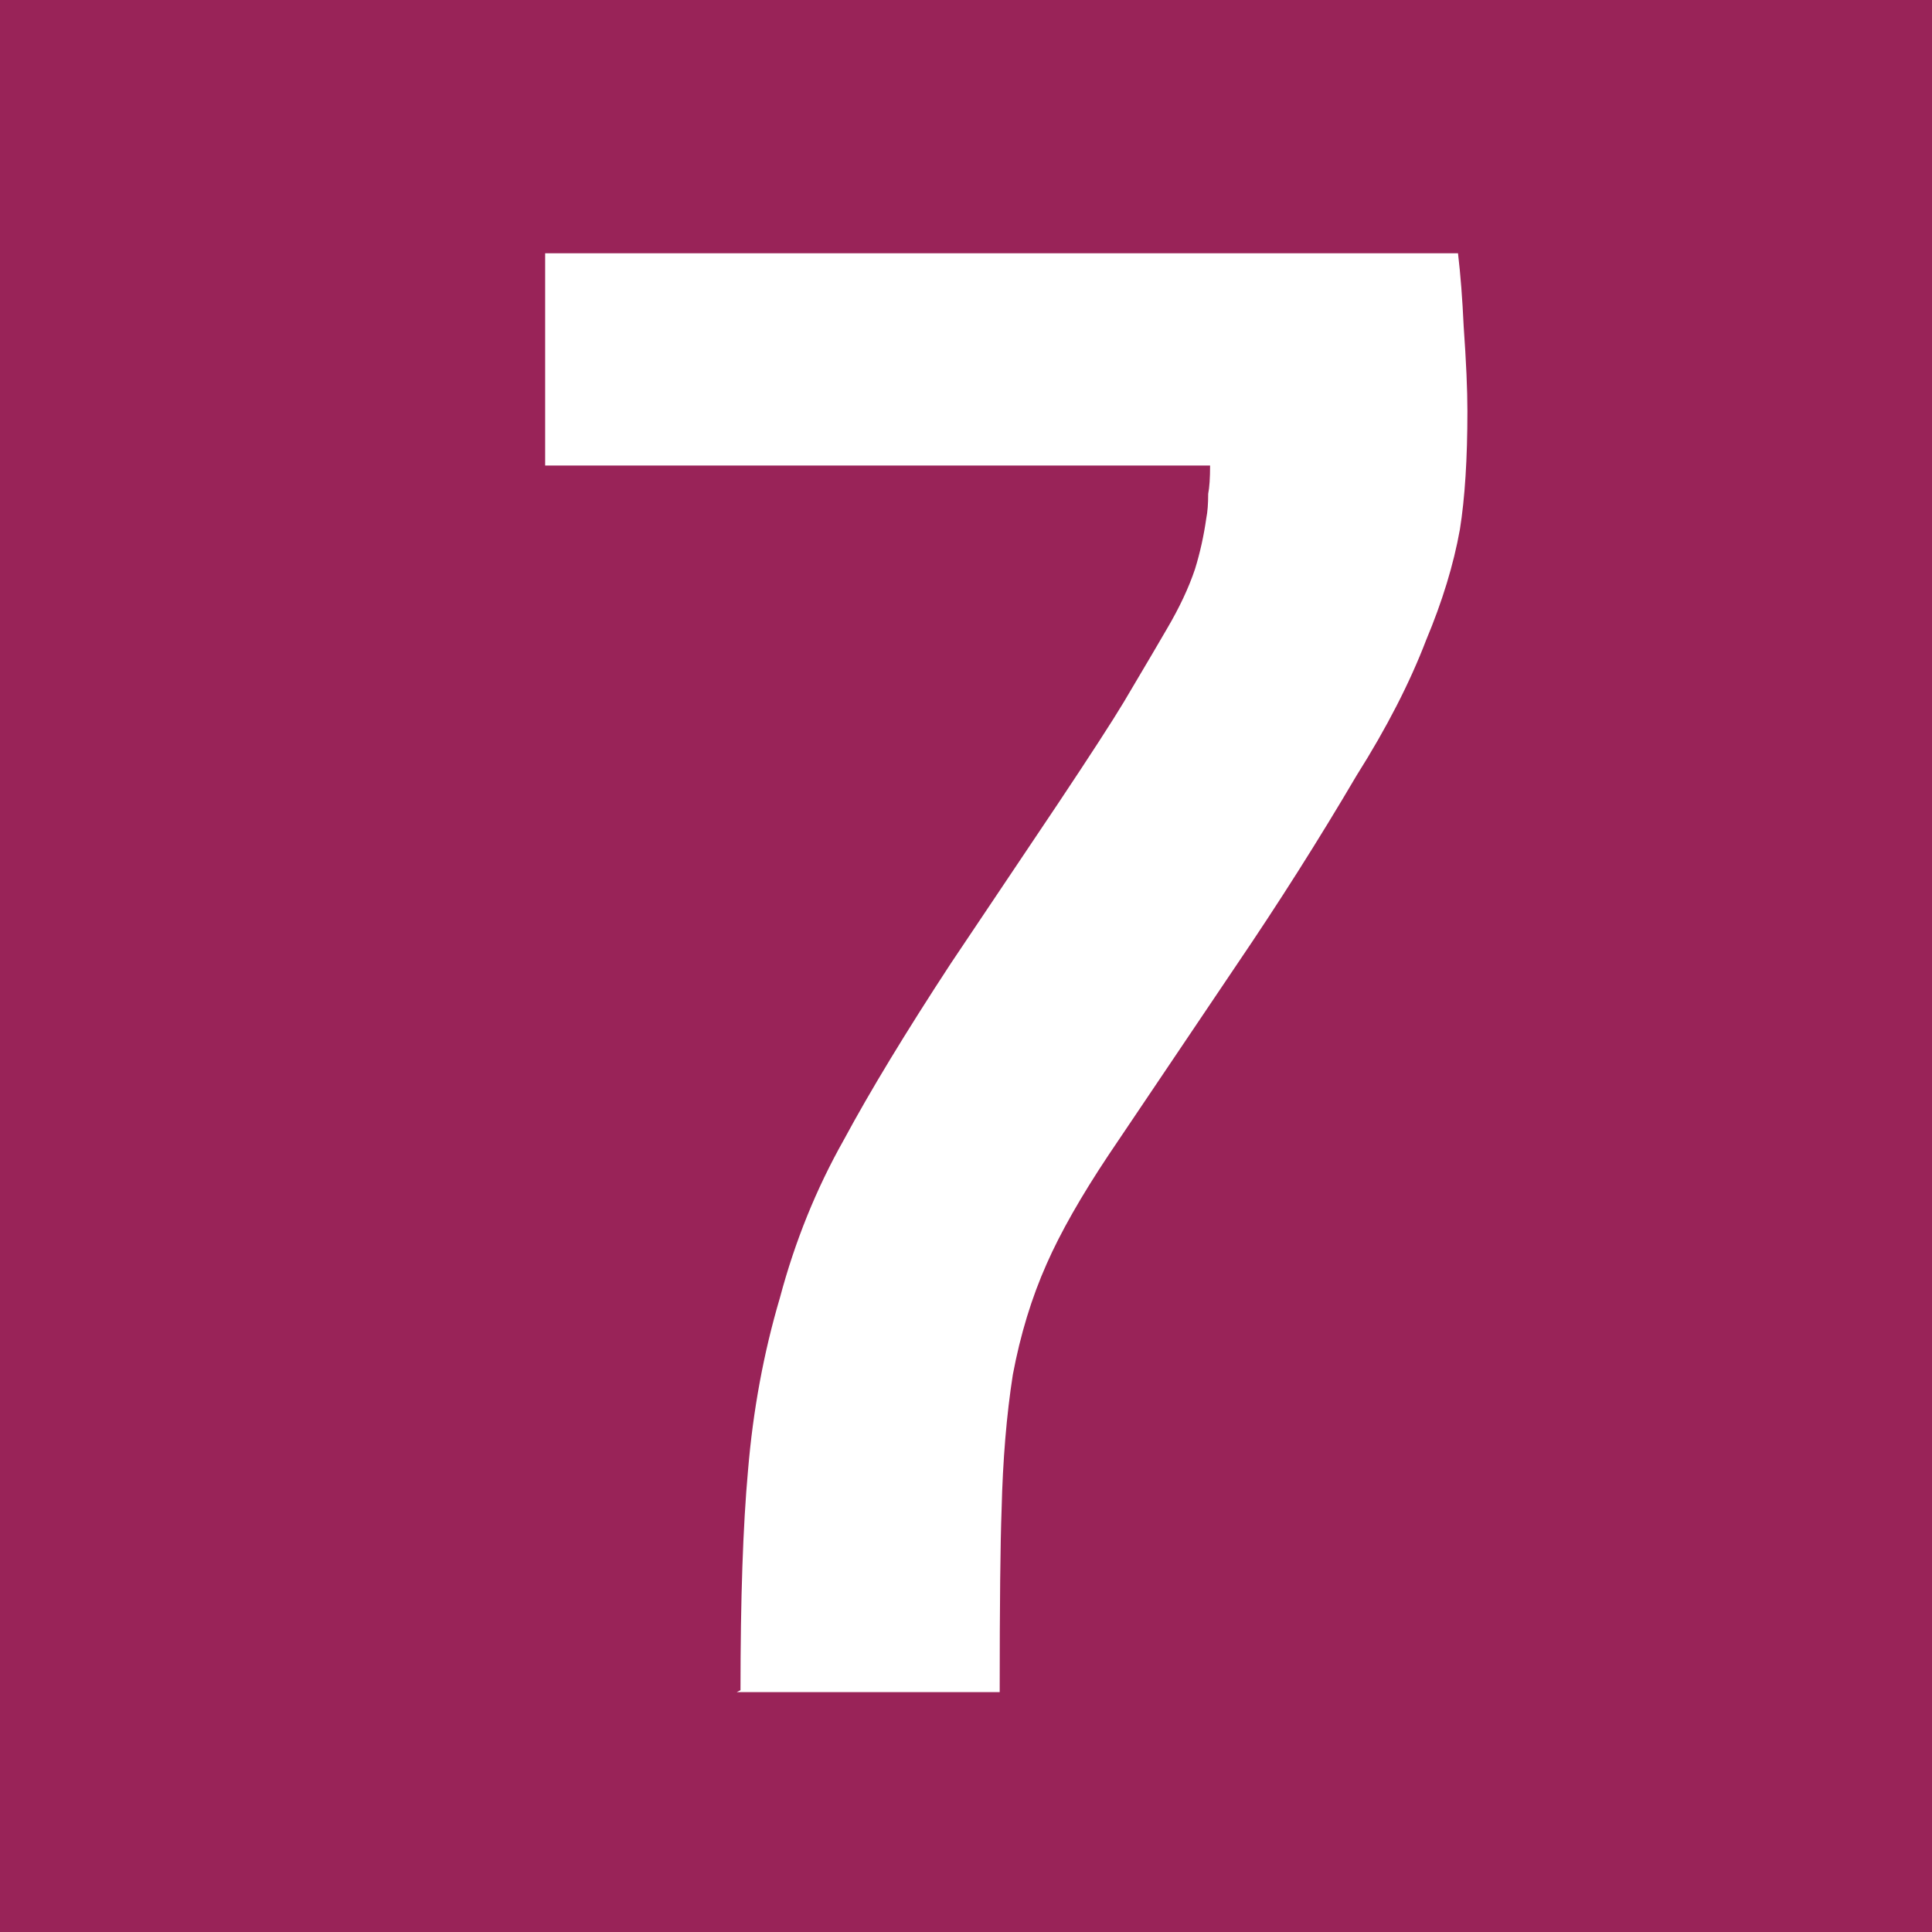
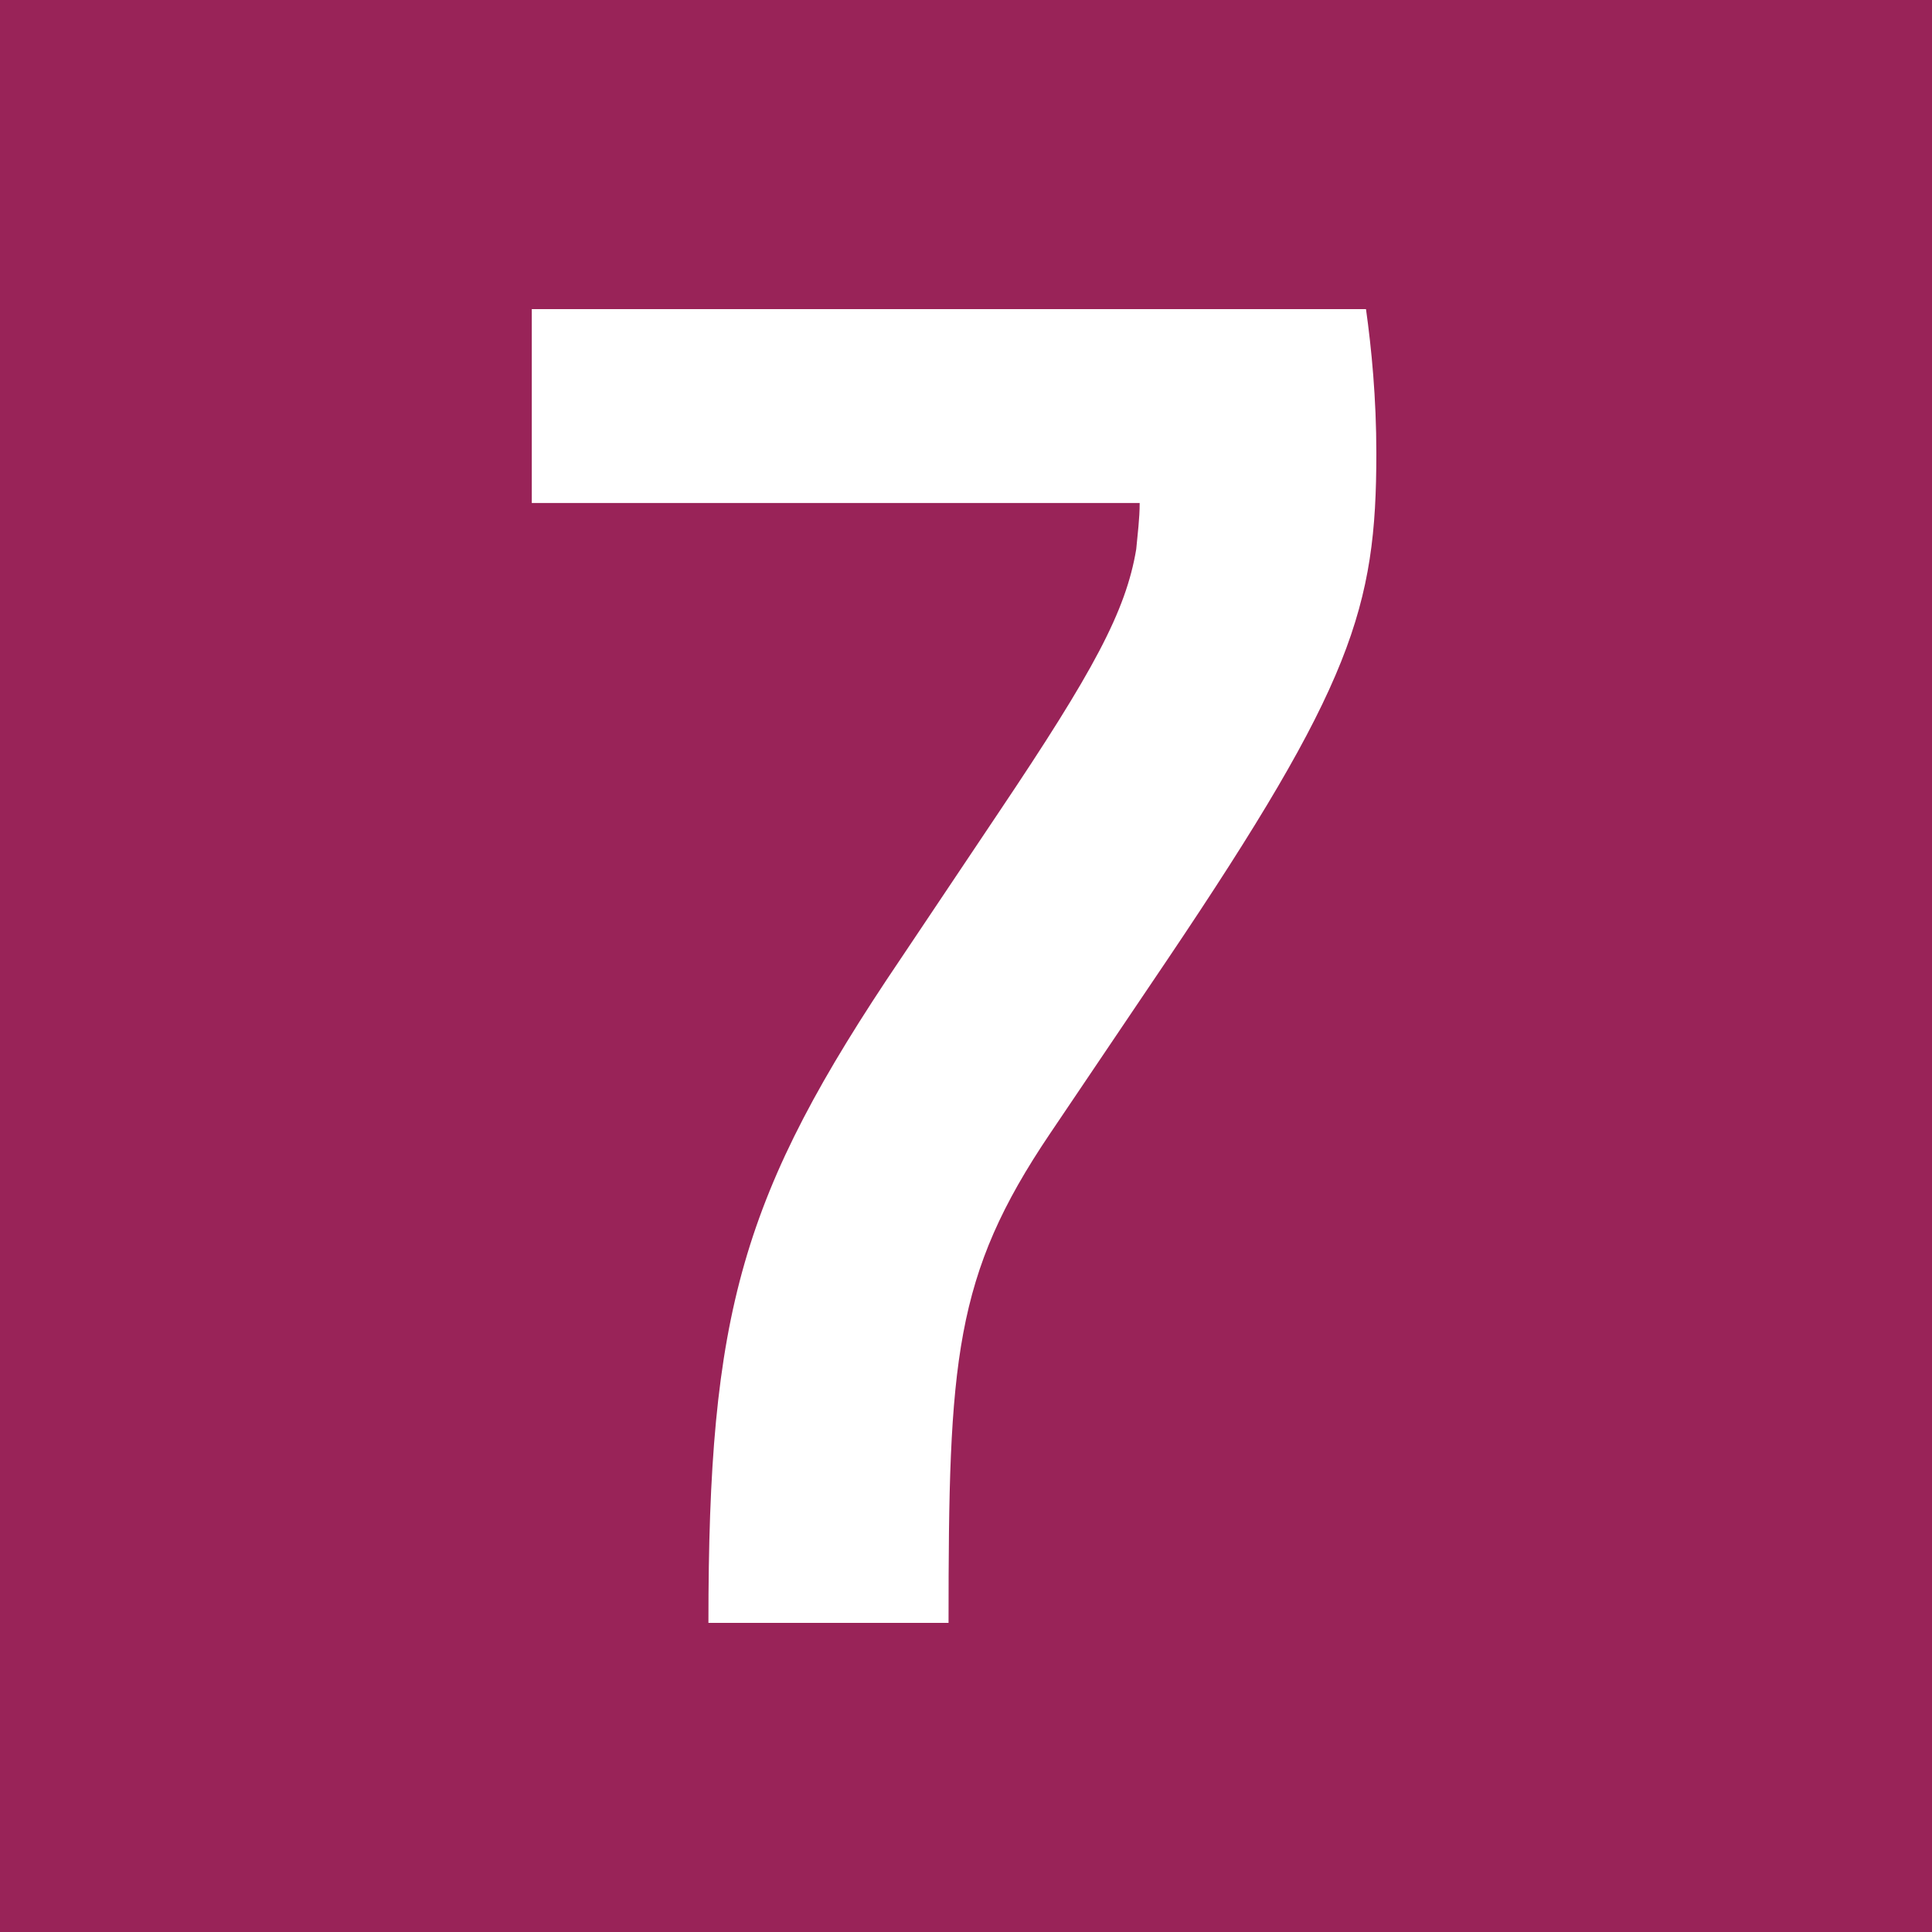
- <svg xmlns="http://www.w3.org/2000/svg" version="1.1" id="svg2" height="100" width="100">
-   <defs id="defs4" />
-   <g id="layer1">
-     <flowRoot style="font-style:normal;font-weight:normal;font-size:16.667px;line-height:0.01%;font-family:sans-serif;letter-spacing:0px;word-spacing:0px;fill:#000000;fill-opacity:1;stroke:none;stroke-width:1px;stroke-linecap:butt;stroke-linejoin:miter;stroke-opacity:1" id="flowRoot2988" xml:space="preserve">
-       <flowRegion style="font-family:sans-serif;stroke-width:1px" id="flowRegion2990">
-         <rect y="12.5" x="12.5" height="63.889" width="83.333" id="rect2992" style="stroke-width:1px" />
-       </flowRegion>
-       <flowPara style="font-size:55.556px;line-height:1.25;font-family:sans-serif;stroke-width:1px" id="flowPara2994"> </flowPara>
-     </flowRoot>
-     <rect y="-1.3882908e-14" x="0" height="100" width="100" id="rect3764" style="fill:#992358;fill-opacity:1;stroke:none;stroke-width:1" />
-     <path d="m 38.327,87.486 -0.196,0.098 h 13.613 c -2.7e-5,-4.538 0.033,-7.682 0.098,-9.432 0.063,-2.591 0.257,-4.924 0.582,-6.999 0.39,-2.075 0.973,-3.987 1.751,-5.735 0.714,-1.622 1.783,-3.502 3.207,-5.64 l 6.613,-9.818 c 2.203,-3.242 4.277,-6.515 6.222,-9.821 1.555,-2.463 2.753,-4.796 3.596,-6.999 0.843,-2.01 1.426,-3.922 1.751,-5.738 0.259,-1.62 0.389,-3.661 0.389,-6.124 -5e-5,-1.102 -0.064,-2.56 -0.193,-4.376 -0.065,-1.424 -0.163,-2.688 -0.294,-3.792 h -47.249 v 10.987 h 34.417 c -3.8e-5,0.649 -0.033,1.135 -0.098,1.46 -3.7e-5,0.518 -0.033,0.94 -0.098,1.264 -0.129,0.908 -0.322,1.783 -0.582,2.626 -0.324,0.971 -0.811,2.008 -1.46,3.109 -0.259,0.453 -1.004,1.717 -2.234,3.792 -0.584,0.973 -1.718,2.724 -3.403,5.252 l -5.542,8.263 c -2.334,3.564 -4.181,6.61 -5.542,9.138 -1.426,2.528 -2.528,5.25 -3.305,8.165 -0.843,2.852 -1.394,5.834 -1.653,8.945 -0.259,2.852 -0.389,6.644 -0.389,11.375 z" id="path3131" style="font-style:normal;font-variant:normal;font-weight:bold;font-stretch:normal;font-size:70px;line-height:125%;font-family:Confluence;-inkscape-font-specification:'Confluence Bold';text-align:center;letter-spacing:0px;word-spacing:0px;text-anchor:middle;fill:#ffffff;fill-opacity:1;stroke:none;stroke-width:1" />
+ <svg xmlns="http://www.w3.org/2000/svg" viewBox="39.333 0 28 28" data-ligne-id="T7">
+   <g>
+     <path class="picto-outline" fill="rgb(153,35,88)" d="M39.333 0h28v28h-28z" />
+     <path fill="rgb(255,255,255)" d="M49.60 23.52L53.08 23.52C53.08 19.71 53.16 18.49 54.55 16.43L56.25 13.91C58.93 9.93 59.28 8.81 59.28 6.57C59.28 5.77 59.21 5.05 59.13 4.48L47.04 4.48L47.04 7.29L55.85 7.29C55.85 7.52 55.82 7.74 55.80 7.96C55.65 8.86 55.18 9.73 53.81 11.77L52.39 13.89C50.07 17.32 49.60 19.02 49.60 23.52Z" />
  </g>
</svg>
